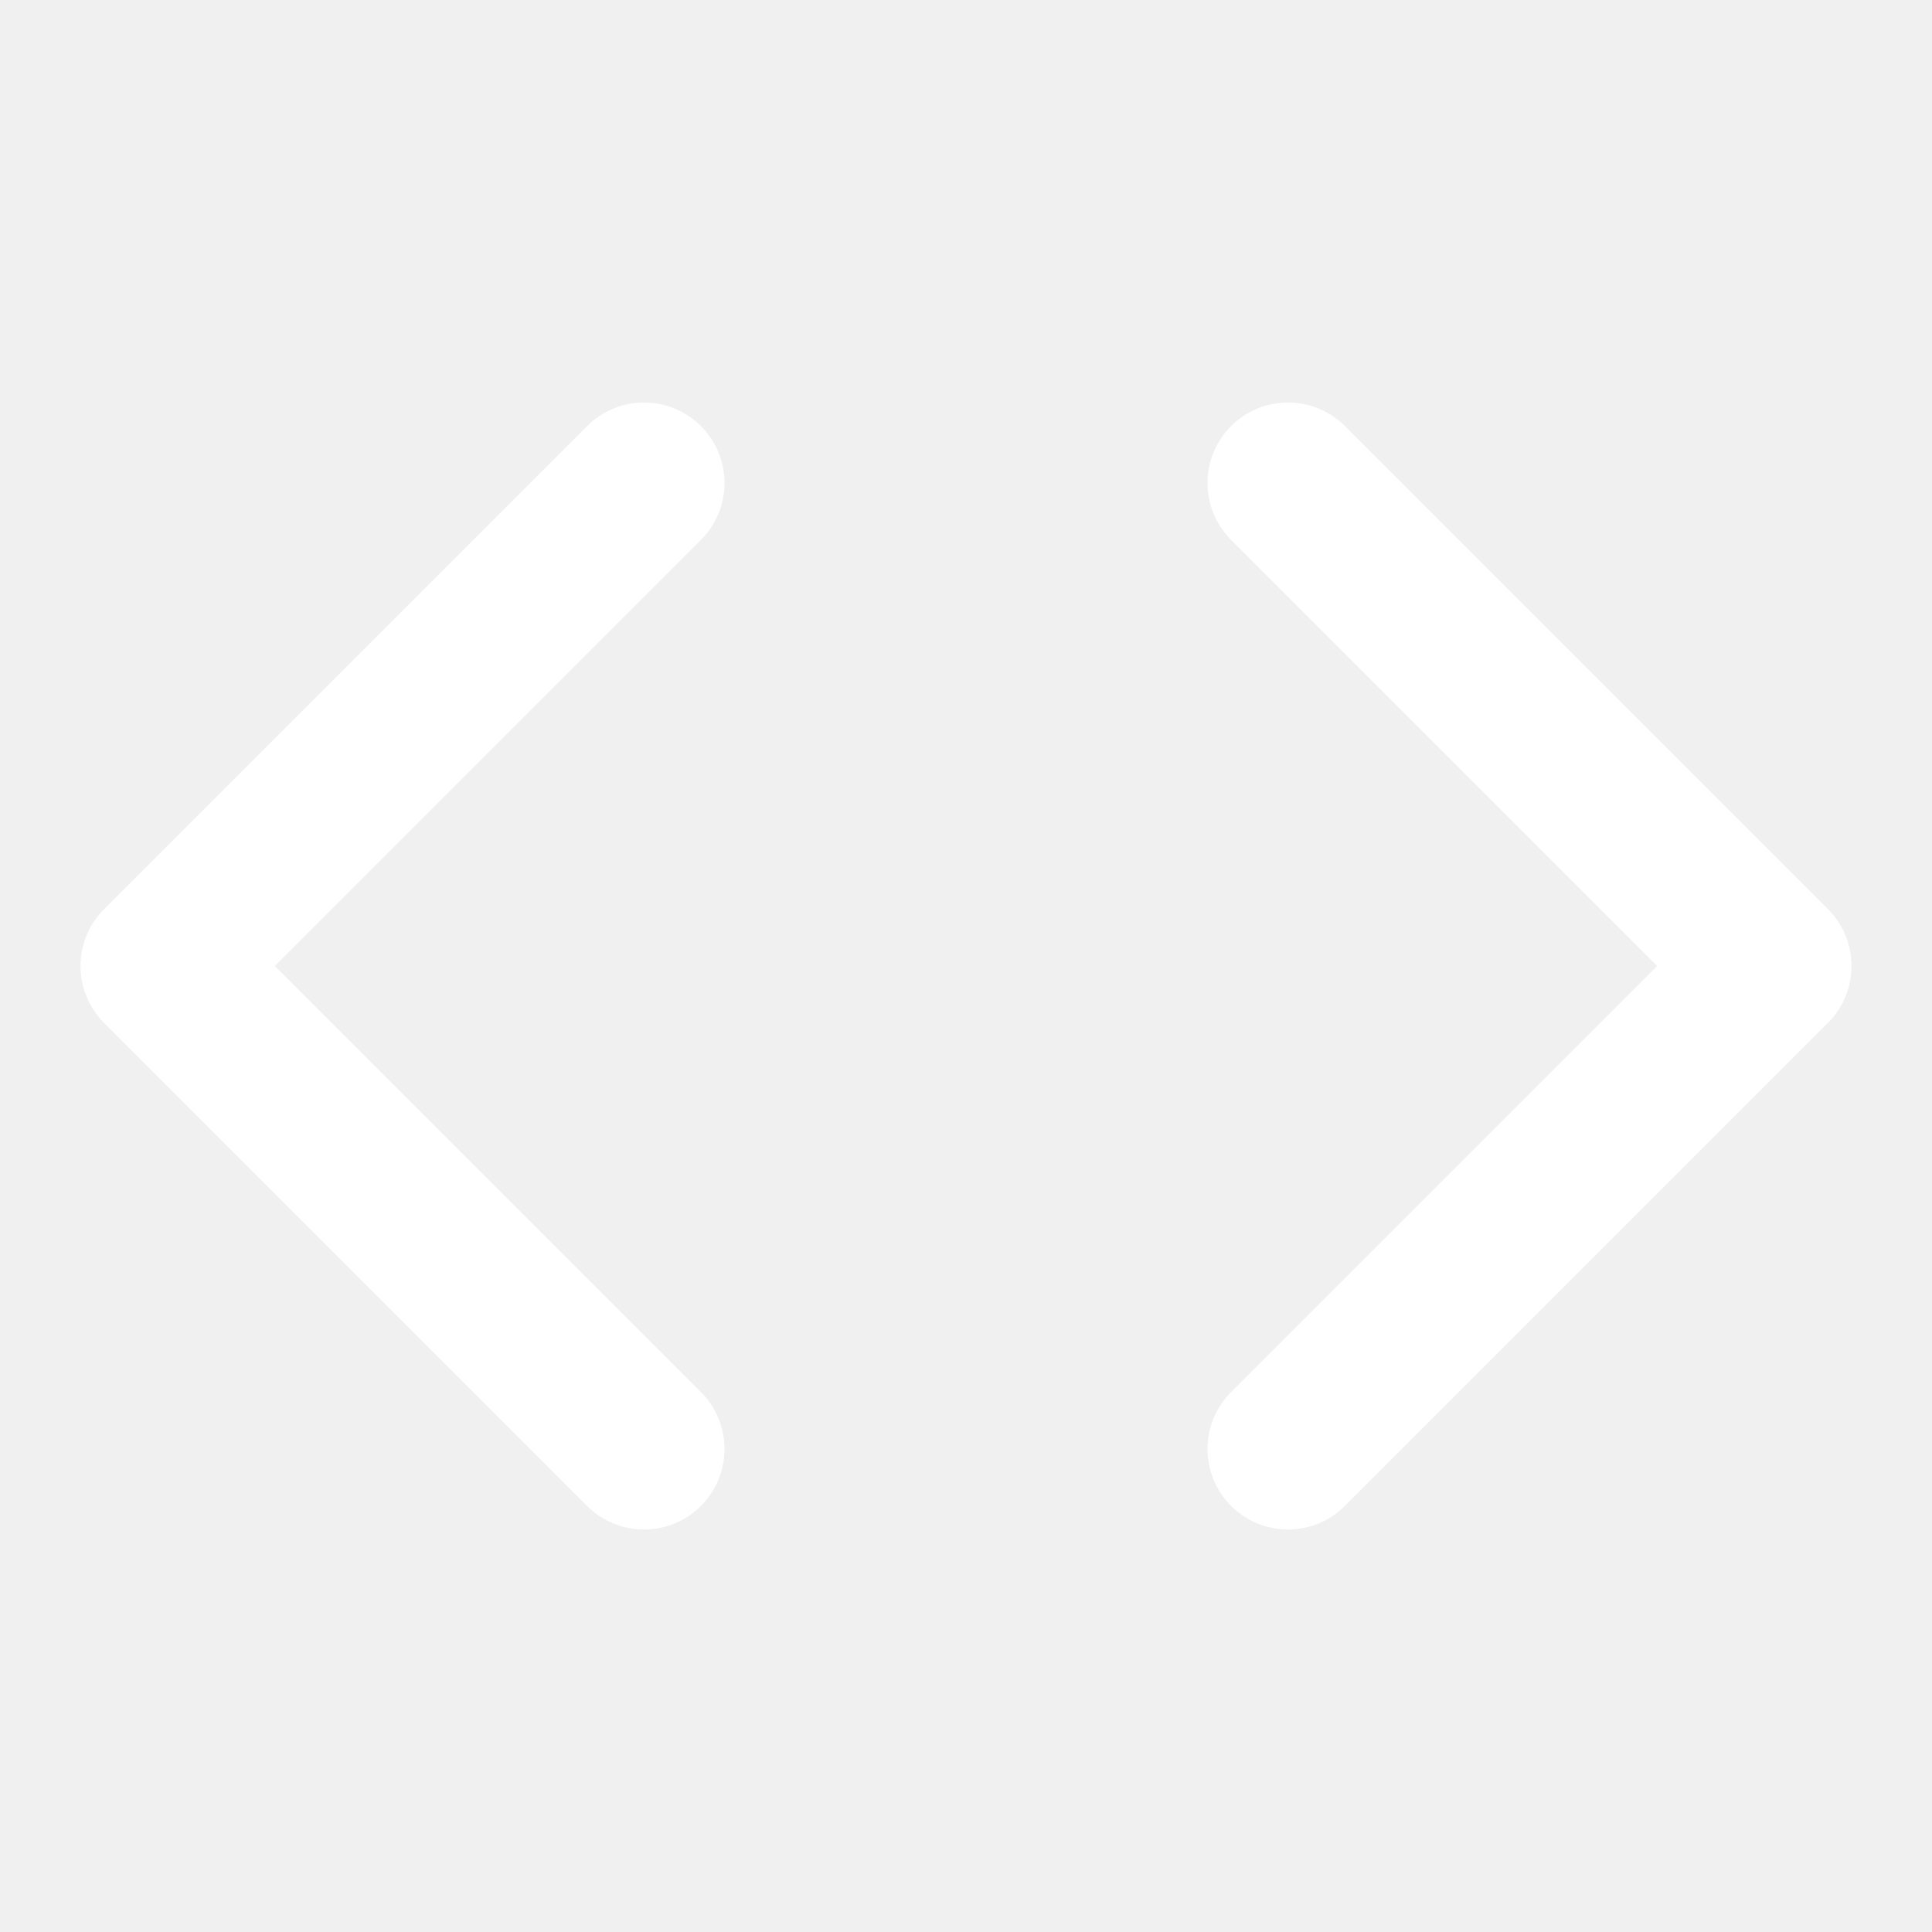
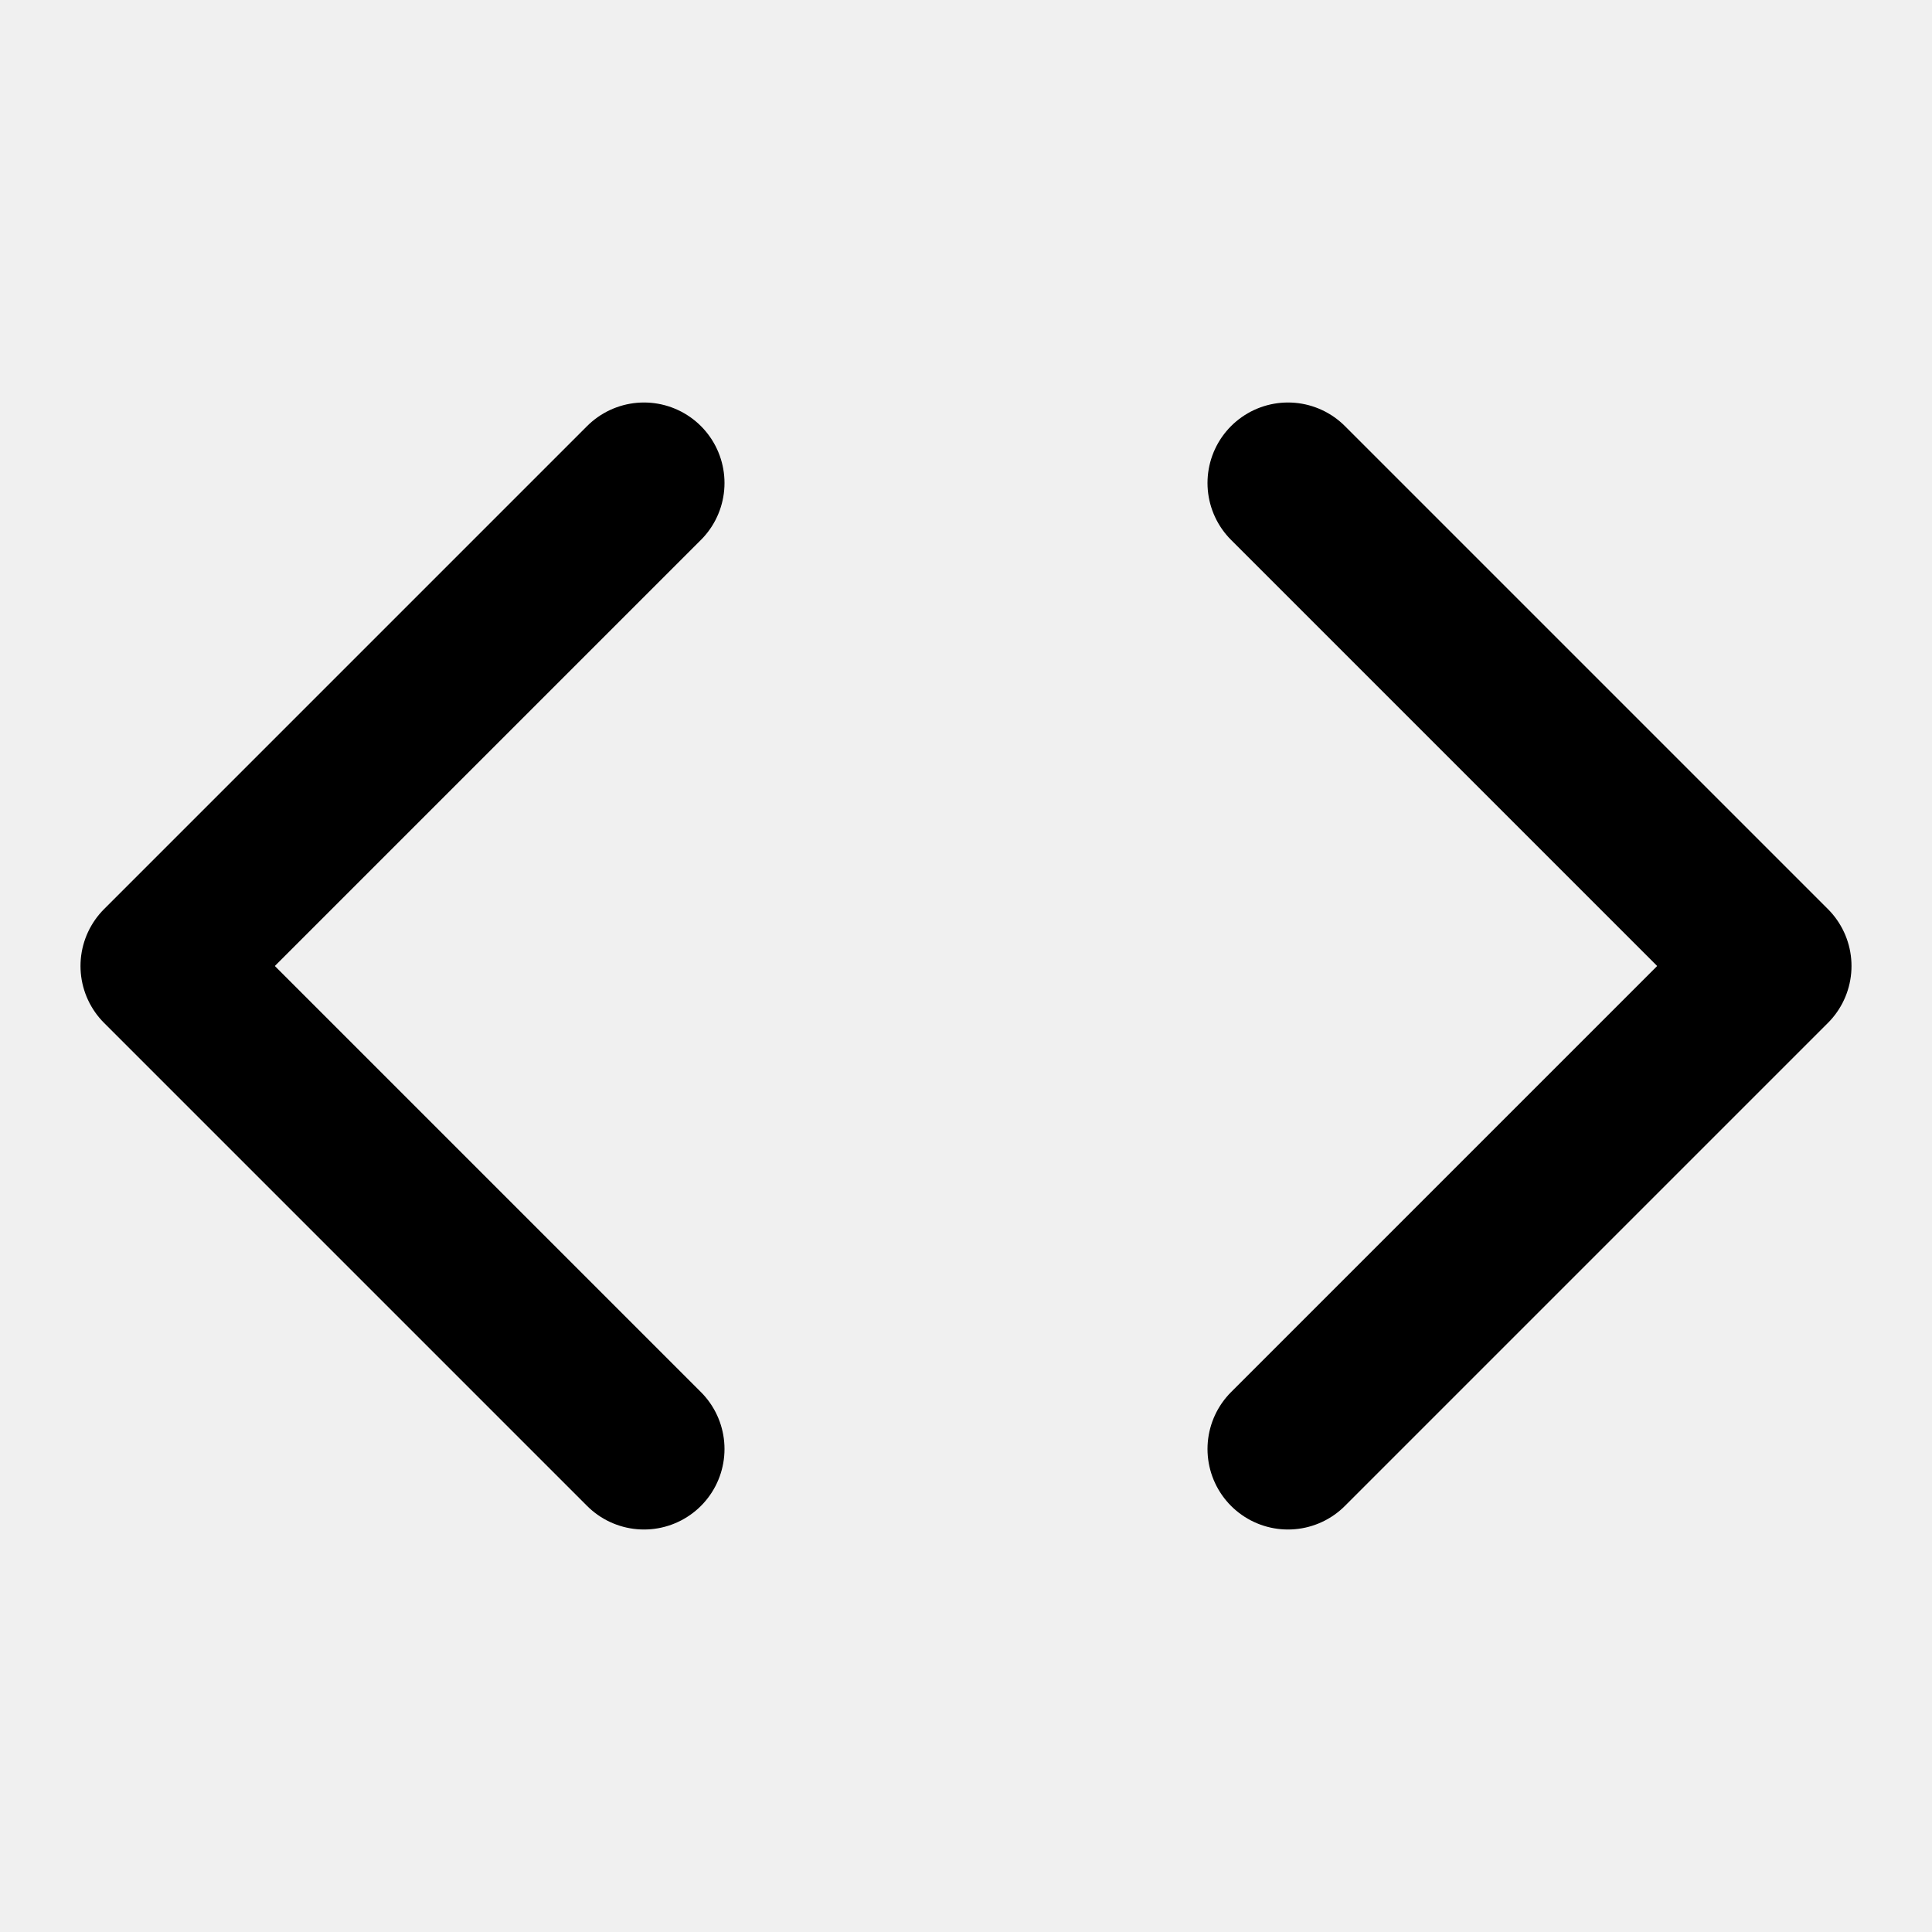
- <svg xmlns="http://www.w3.org/2000/svg" width="16" height="16" viewBox="0 0 24 24" fill="none" stroke="white" stroke-width="2" stroke-linecap="round" stroke-linejoin="round">
+ <svg xmlns="http://www.w3.org/2000/svg" width="16" height="16" viewBox="0 0 24 24" fill="none" stroke="currentColor" stroke-width="2" stroke-linecap="round" stroke-linejoin="round">
  <polyline points="16 18 22 12 16 6" />
  <polyline points="8 6 2 12 8 18" />
</svg>
